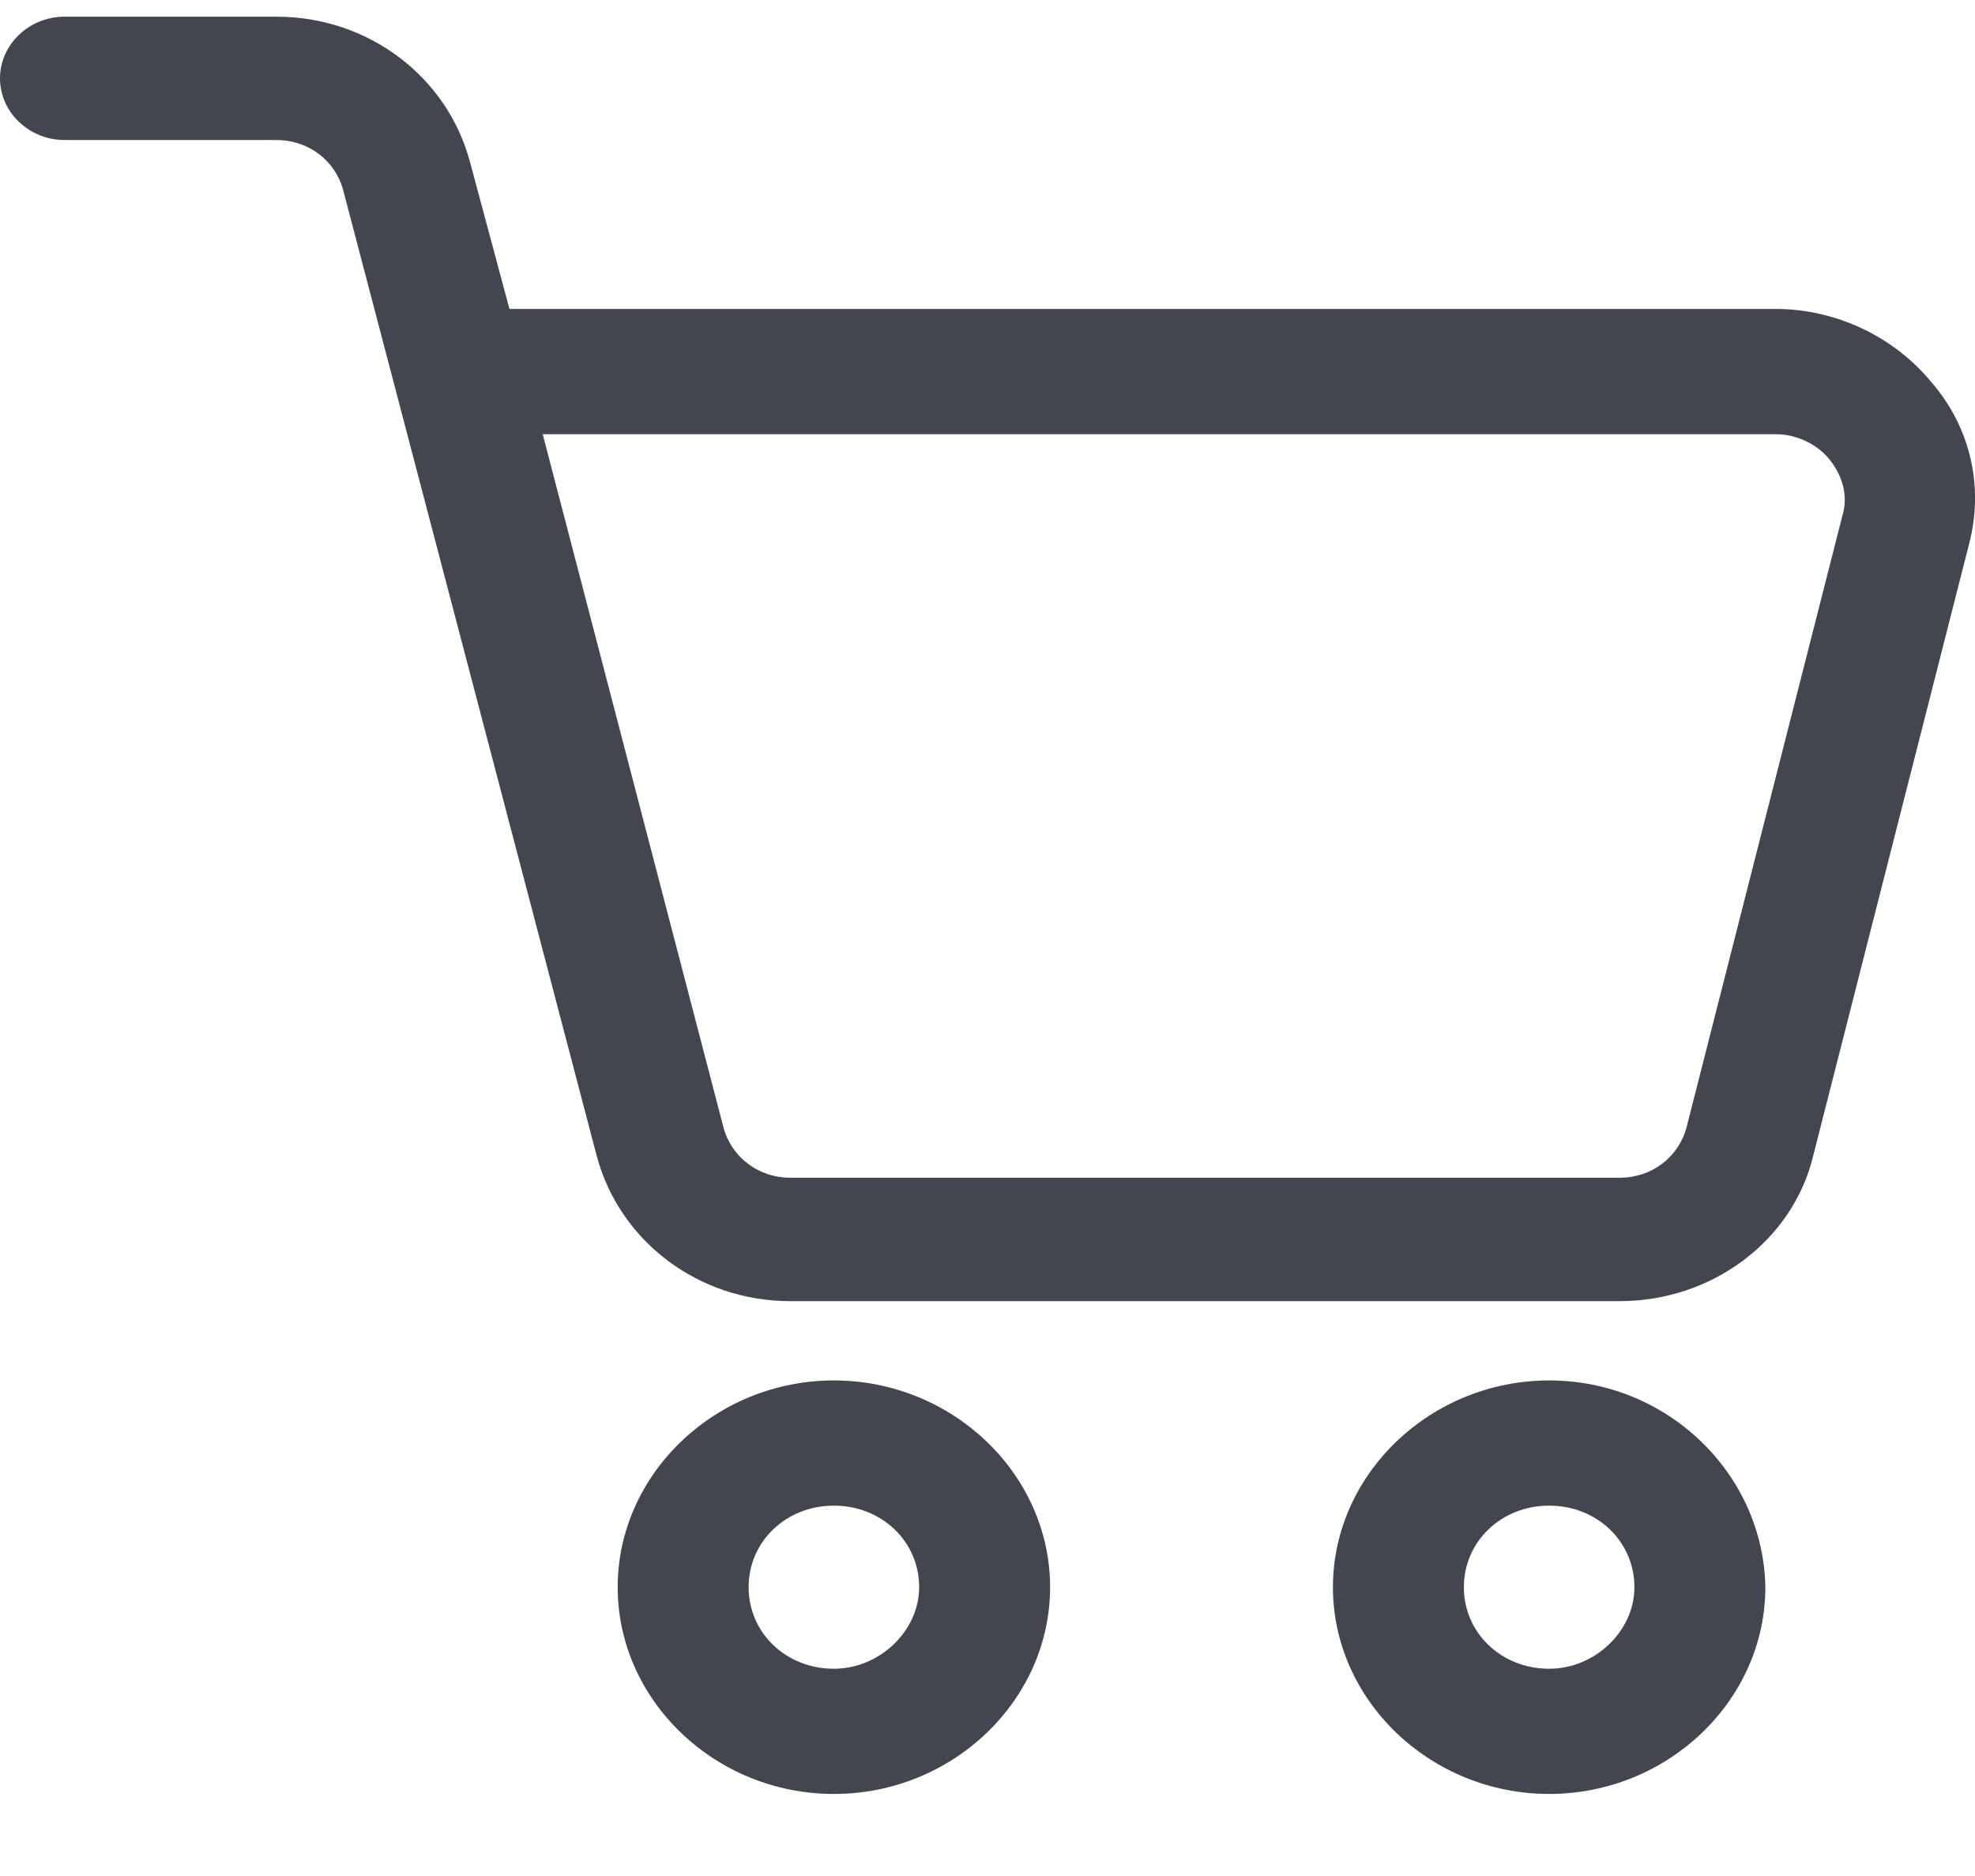
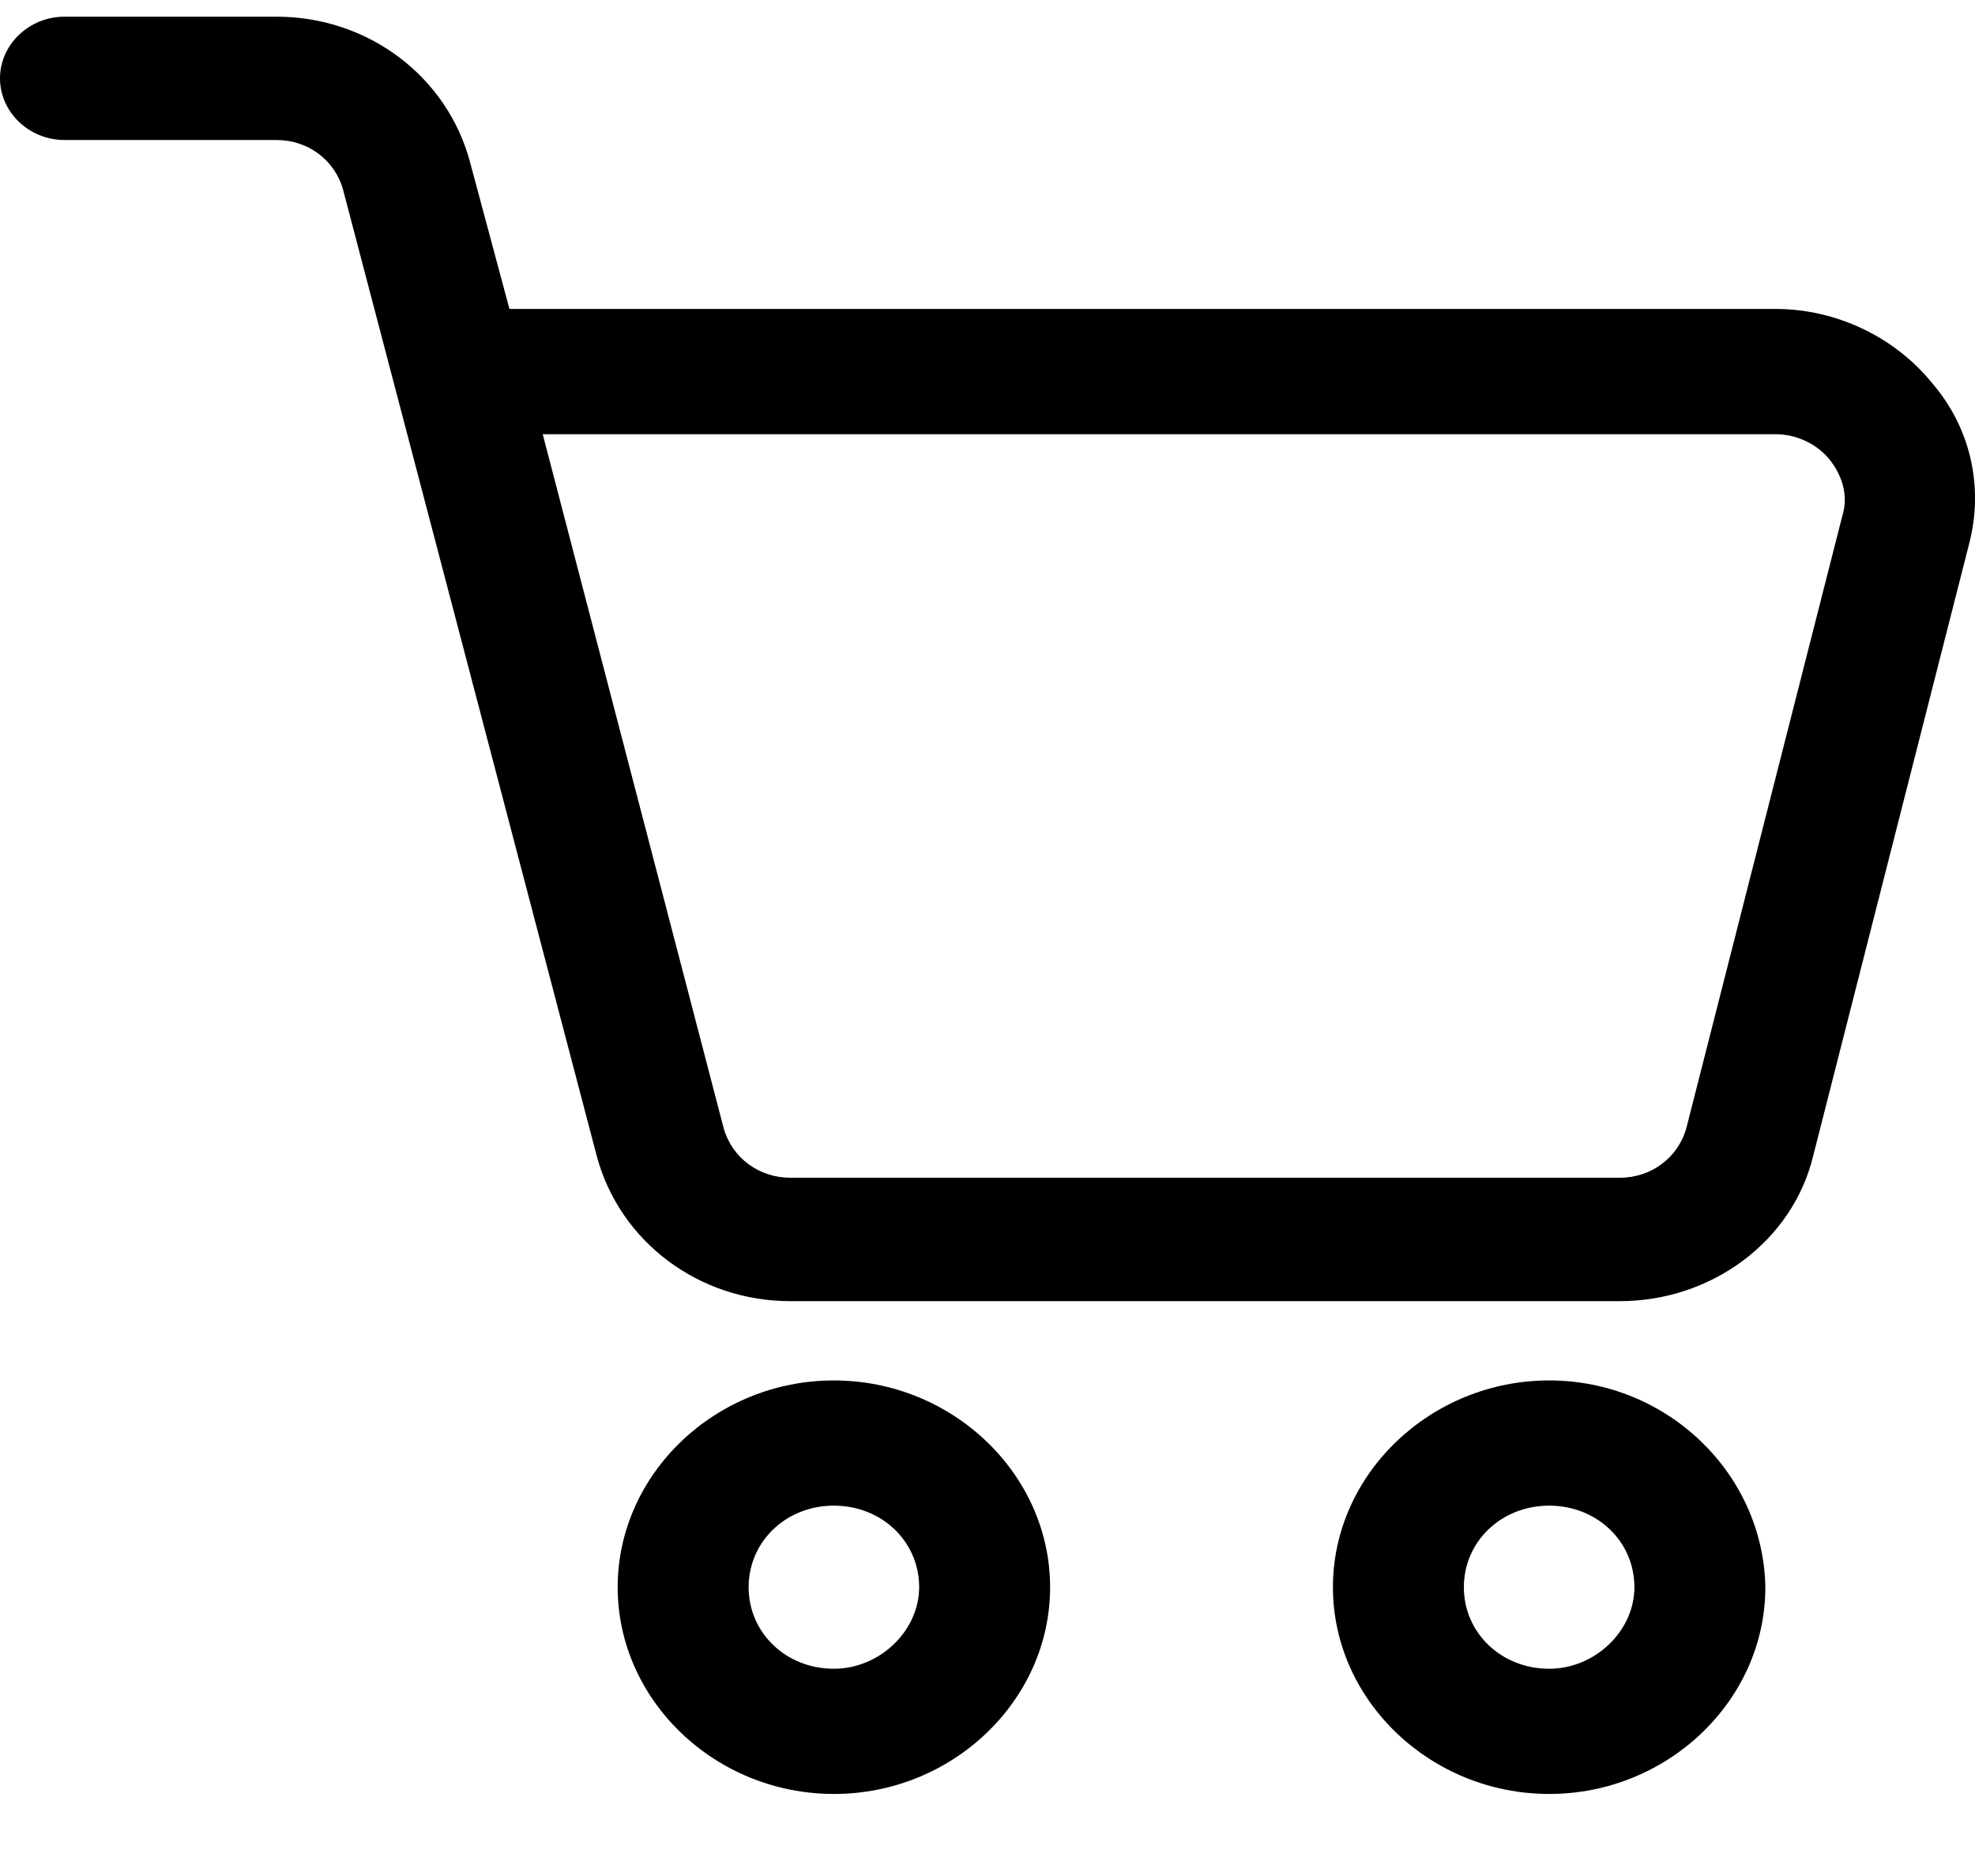
- <svg xmlns="http://www.w3.org/2000/svg" width="20" height="19" viewBox="0 0 20 19" fill="none">
-   <path d="M19.561 3.874C19.182 3.41 18.592 3.129 17.982 3.129H5.159L4.759 1.639C4.527 0.773 3.728 0.169 2.801 0.169H0.653C0.295 0.169 0 0.451 0 0.793C0 1.136 0.294 1.418 0.653 1.418H2.801C3.117 1.418 3.39 1.619 3.474 1.921L6.043 11.708C6.275 12.574 7.075 13.178 8.002 13.178H16.403C17.329 13.178 18.151 12.574 18.361 11.708L19.941 5.506C20.088 4.941 19.962 4.337 19.561 3.874L19.561 3.874ZM18.657 5.223L17.077 11.425C16.993 11.726 16.72 11.928 16.404 11.928H8.002C7.686 11.928 7.412 11.726 7.328 11.425L5.496 4.398H17.983C18.194 4.398 18.404 4.498 18.531 4.659C18.657 4.82 18.719 5.021 18.657 5.223L18.657 5.223Z" fill="#43464E" />
-   <path d="M8.444 13.981C7.244 13.981 6.255 14.928 6.255 16.075C6.255 17.223 7.244 18.169 8.444 18.169C9.644 18.17 10.634 17.223 10.634 16.076C10.634 14.928 9.644 13.981 8.444 13.981V13.981ZM8.444 16.901C7.96 16.901 7.581 16.538 7.581 16.075C7.581 15.612 7.96 15.249 8.444 15.249C8.929 15.249 9.308 15.612 9.308 16.075C9.307 16.519 8.907 16.901 8.444 16.901Z" fill="#43464E" />
-   <path d="M15.688 13.981C14.488 13.981 13.498 14.928 13.498 16.075C13.498 17.223 14.488 18.169 15.688 18.169C16.887 18.169 17.877 17.223 17.877 16.075C17.857 14.928 16.887 13.981 15.688 13.981ZM15.688 16.901C15.203 16.901 14.824 16.538 14.824 16.075C14.824 15.612 15.203 15.249 15.688 15.249C16.172 15.249 16.551 15.612 16.551 16.075C16.551 16.519 16.151 16.901 15.688 16.901Z" fill="#43464E" />
+ <svg xmlns="http://www.w3.org/2000/svg" width="20" height="19" viewBox="0 0 20 19" fill="currentColor">
+   <path d="M19.561 3.874C19.182 3.41 18.592 3.129 17.982 3.129H5.159L4.759 1.639C4.527 0.773 3.728 0.169 2.801 0.169H0.653C0.295 0.169 0 0.451 0 0.793C0 1.136 0.294 1.418 0.653 1.418H2.801C3.117 1.418 3.39 1.619 3.474 1.921L6.043 11.708C6.275 12.574 7.075 13.178 8.002 13.178H16.403C17.329 13.178 18.151 12.574 18.361 11.708L19.941 5.506C20.088 4.941 19.962 4.337 19.561 3.874L19.561 3.874ZM18.657 5.223L17.077 11.425C16.993 11.726 16.72 11.928 16.404 11.928H8.002C7.686 11.928 7.412 11.726 7.328 11.425L5.496 4.398H17.983C18.194 4.398 18.404 4.498 18.531 4.659C18.657 4.82 18.719 5.021 18.657 5.223L18.657 5.223Z" fill="currentColor" />
+   <path d="M8.444 13.981C7.244 13.981 6.255 14.928 6.255 16.075C6.255 17.223 7.244 18.169 8.444 18.169C9.644 18.17 10.634 17.223 10.634 16.076C10.634 14.928 9.644 13.981 8.444 13.981V13.981ZM8.444 16.901C7.96 16.901 7.581 16.538 7.581 16.075C7.581 15.612 7.96 15.249 8.444 15.249C8.929 15.249 9.308 15.612 9.308 16.075C9.307 16.519 8.907 16.901 8.444 16.901Z" fill="currentColor" />
+   <path d="M15.688 13.981C14.488 13.981 13.498 14.928 13.498 16.075C13.498 17.223 14.488 18.169 15.688 18.169C16.887 18.169 17.877 17.223 17.877 16.075C17.857 14.928 16.887 13.981 15.688 13.981ZM15.688 16.901C15.203 16.901 14.824 16.538 14.824 16.075C14.824 15.612 15.203 15.249 15.688 15.249C16.172 15.249 16.551 15.612 16.551 16.075C16.551 16.519 16.151 16.901 15.688 16.901Z" fill="currentColor" />
</svg>
